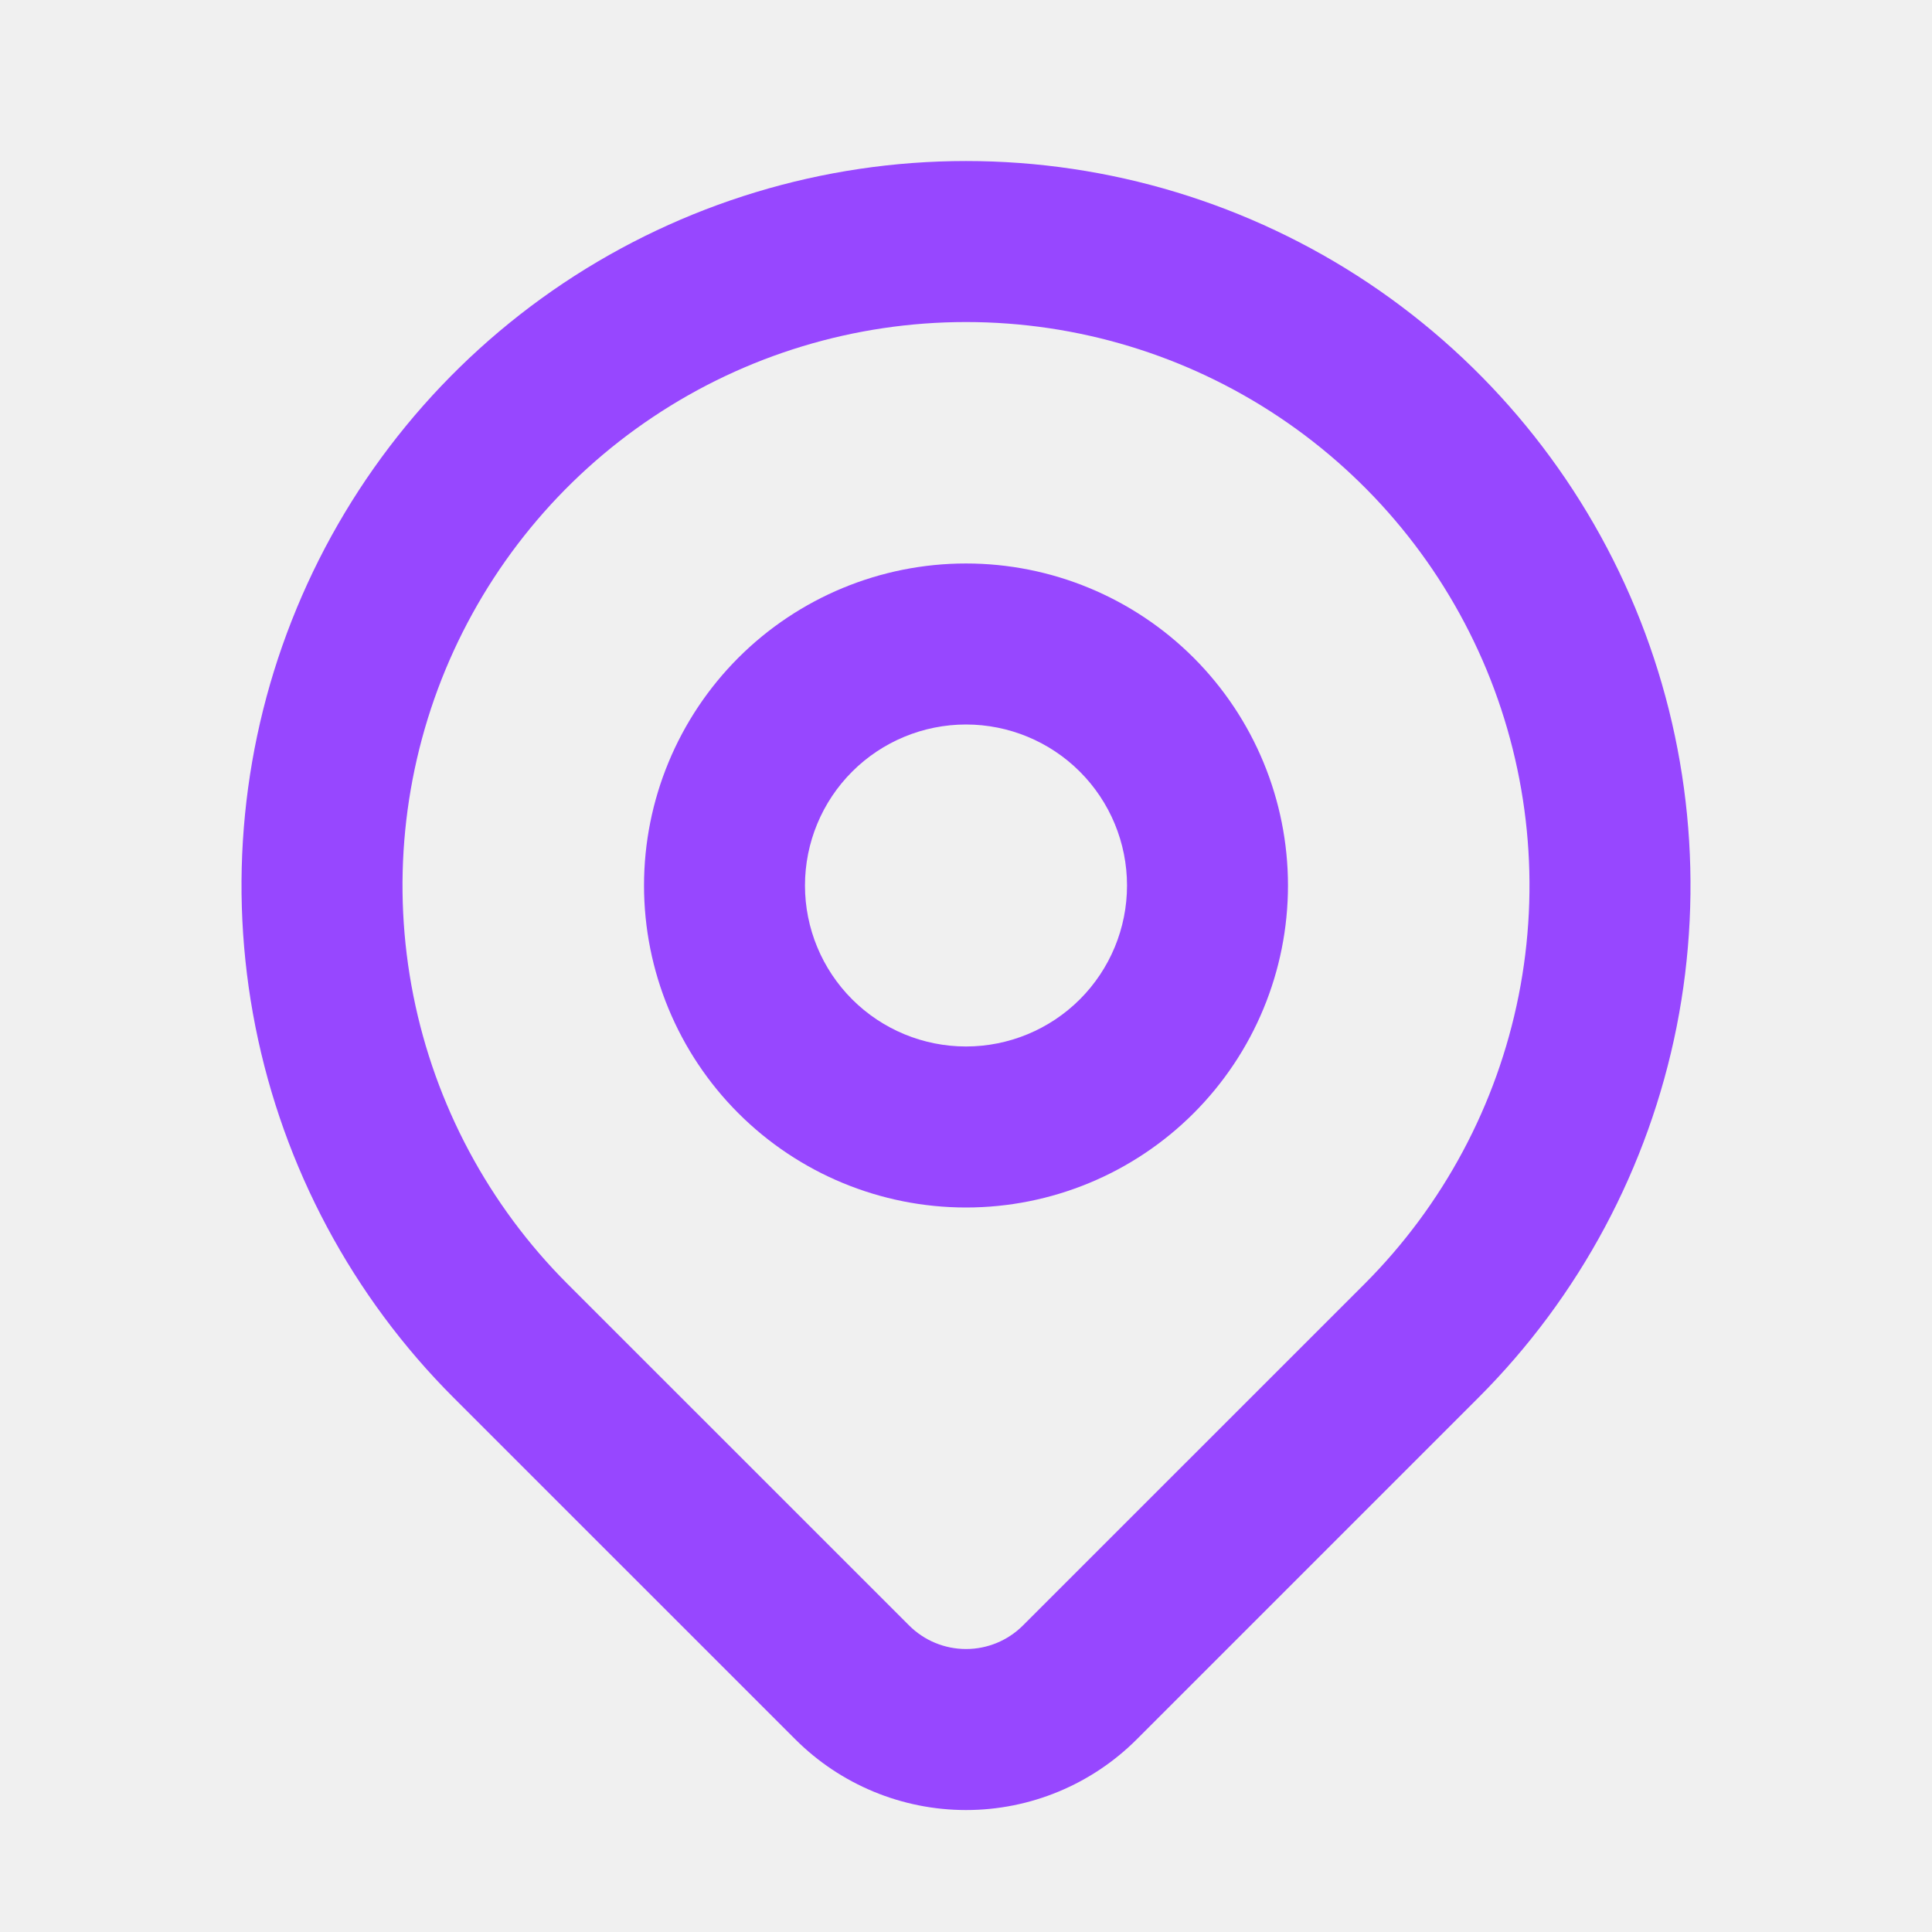
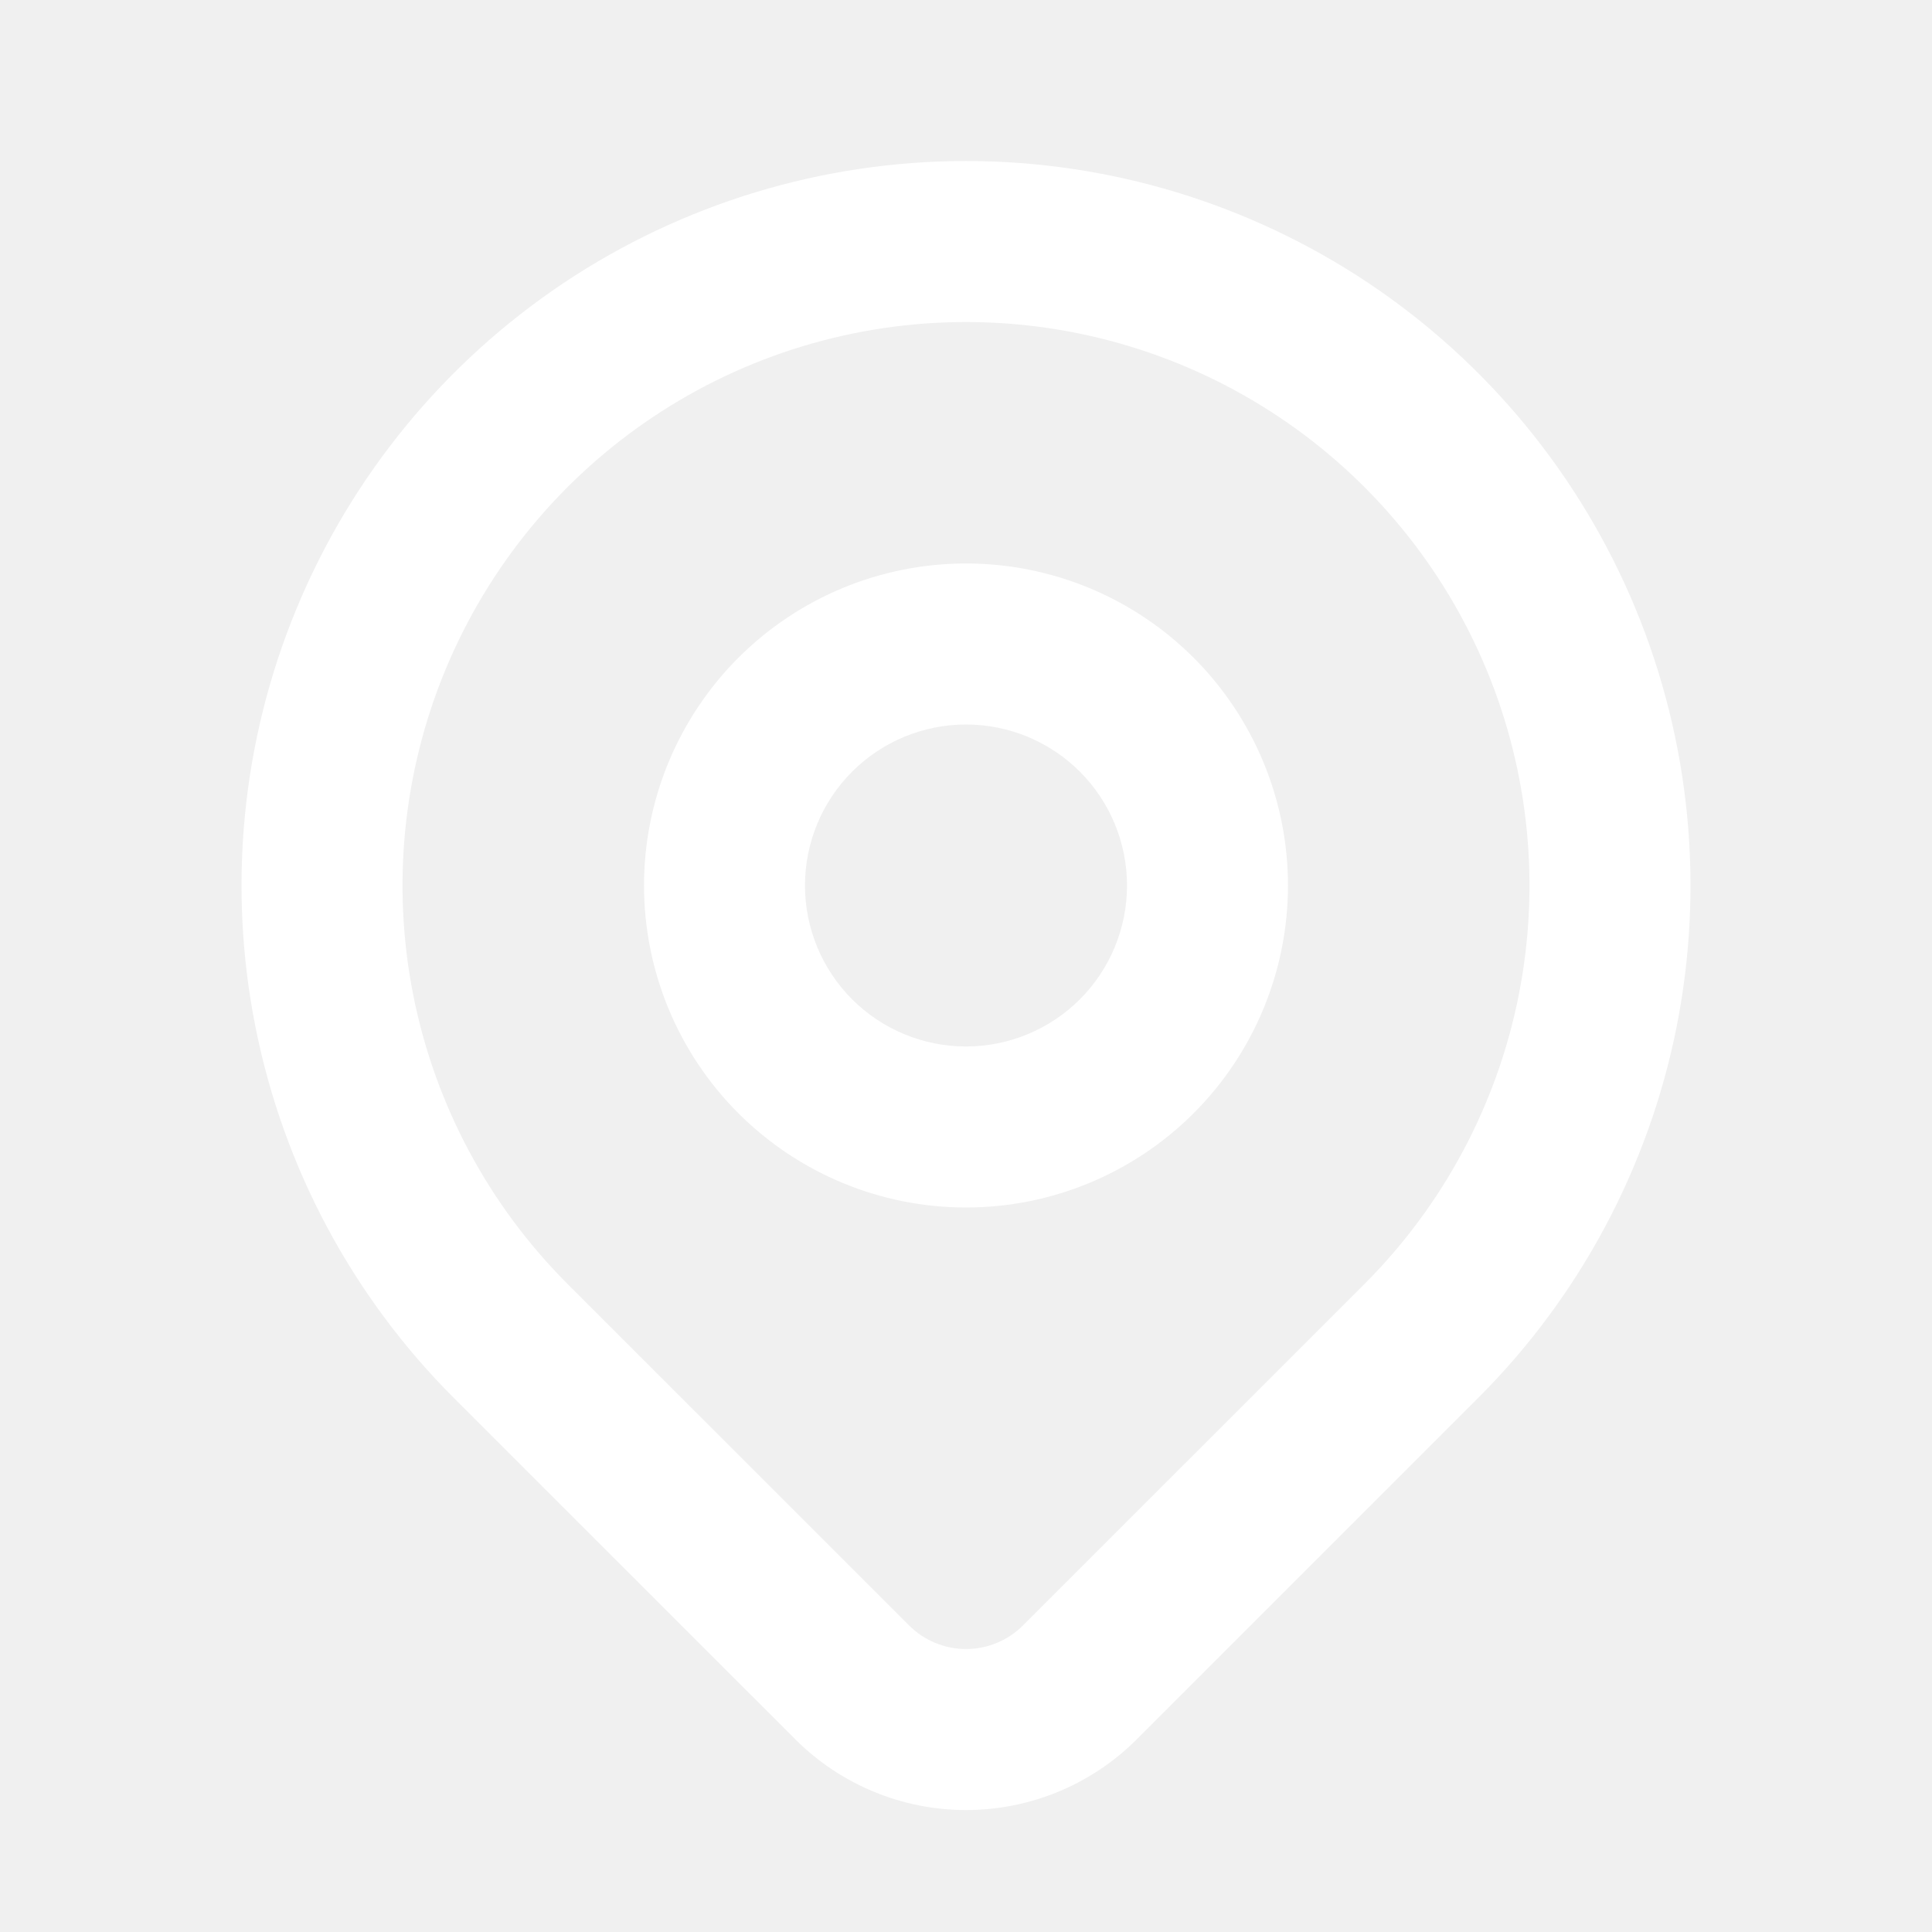
<svg xmlns="http://www.w3.org/2000/svg" width="32" height="32" viewBox="0 0 32 32" fill="none">
-   <path fill-rule="evenodd" clip-rule="evenodd" d="M12.229 10.895C13.229 9.895 14.585 9.333 16 9.333C17.415 9.333 18.771 9.895 19.771 10.895C20.771 11.896 21.333 13.252 21.333 14.667C21.333 16.081 20.771 17.438 19.771 18.438C18.771 19.438 17.415 20 16 20C14.585 20 13.229 19.438 12.229 18.438C11.229 17.438 10.667 16.081 10.667 14.667C10.667 13.252 11.229 11.896 12.229 10.895ZM16 12C15.293 12 14.614 12.281 14.114 12.781C13.614 13.281 13.333 13.959 13.333 14.667C13.333 15.374 13.614 16.052 14.114 16.552C14.614 17.052 15.293 17.333 16 17.333C16.707 17.333 17.386 17.052 17.886 16.552C18.386 16.052 18.667 15.374 18.667 14.667C18.667 13.959 18.386 13.281 17.886 12.781C17.386 12.281 16.707 12 16 12Z" fill="#9747FF" />
-   <path fill-rule="evenodd" clip-rule="evenodd" d="M16 5.334C14.154 5.334 12.35 5.881 10.815 6.907C9.28 7.932 8.084 9.39 7.377 11.095C6.671 12.801 6.486 14.677 6.846 16.488C7.206 18.298 8.095 19.961 9.4 21.266V21.266L15.058 26.923C15.308 27.173 15.647 27.313 16.001 27.313C16.354 27.313 16.693 27.173 16.943 26.923L22.6 21.267V21.267C23.905 19.961 24.794 18.298 25.154 16.488C25.514 14.677 25.329 12.801 24.623 11.095C23.916 9.39 22.72 7.932 21.185 6.907C19.65 5.881 17.846 5.334 16 5.334ZM9.333 4.689C11.307 3.371 13.627 2.667 16 2.667C18.373 2.667 20.693 3.371 22.667 4.689C24.64 6.008 26.178 7.882 27.087 10.075C27.995 12.267 28.232 14.68 27.77 17.008C27.306 19.336 26.164 21.474 24.485 23.152L18.828 28.809C18.078 29.559 17.061 29.98 16.001 29.98C14.941 29.98 13.924 29.559 13.174 28.81L7.515 23.152C5.836 21.474 4.694 19.336 4.231 17.008C3.768 14.68 4.005 12.267 4.914 10.075C5.822 7.882 7.36 6.008 9.333 4.689Z" fill="#9747FF" />
+   <path fill-rule="evenodd" clip-rule="evenodd" d="M12.229 10.895C13.229 9.895 14.585 9.333 16 9.333C17.415 9.333 18.771 9.895 19.771 10.895C20.771 11.896 21.333 13.252 21.333 14.667C21.333 16.081 20.771 17.438 19.771 18.438C18.771 19.438 17.415 20 16 20C14.585 20 13.229 19.438 12.229 18.438C11.229 17.438 10.667 16.081 10.667 14.667C10.667 13.252 11.229 11.896 12.229 10.895ZM16 12C15.293 12 14.614 12.281 14.114 12.781C13.614 13.281 13.333 13.959 13.333 14.667C13.333 15.374 13.614 16.052 14.114 16.552C14.614 17.052 15.293 17.333 16 17.333C16.707 17.333 17.386 17.052 17.886 16.552C18.386 16.052 18.667 15.374 18.667 14.667C18.667 13.959 18.386 13.281 17.886 12.781C17.386 12.281 16.707 12 16 12Z" fill="#fff" />
+   <path fill-rule="evenodd" clip-rule="evenodd" d="M16 5.334C14.154 5.334 12.35 5.881 10.815 6.907C9.28 7.932 8.084 9.39 7.377 11.095C6.671 12.801 6.486 14.677 6.846 16.488C7.206 18.298 8.095 19.961 9.4 21.266V21.266L15.058 26.923C15.308 27.173 15.647 27.313 16.001 27.313C16.354 27.313 16.693 27.173 16.943 26.923L22.6 21.267V21.267C23.905 19.961 24.794 18.298 25.154 16.488C25.514 14.677 25.329 12.801 24.623 11.095C23.916 9.39 22.72 7.932 21.185 6.907C19.65 5.881 17.846 5.334 16 5.334ZM9.333 4.689C11.307 3.371 13.627 2.667 16 2.667C18.373 2.667 20.693 3.371 22.667 4.689C24.64 6.008 26.178 7.882 27.087 10.075C27.995 12.267 28.232 14.68 27.77 17.008C27.306 19.336 26.164 21.474 24.485 23.152L18.828 28.809C18.078 29.559 17.061 29.98 16.001 29.98C14.941 29.98 13.924 29.559 13.174 28.81L7.515 23.152C5.836 21.474 4.694 19.336 4.231 17.008C3.768 14.68 4.005 12.267 4.914 10.075C5.822 7.882 7.36 6.008 9.333 4.689Z" fill="#fff" />
</svg>
